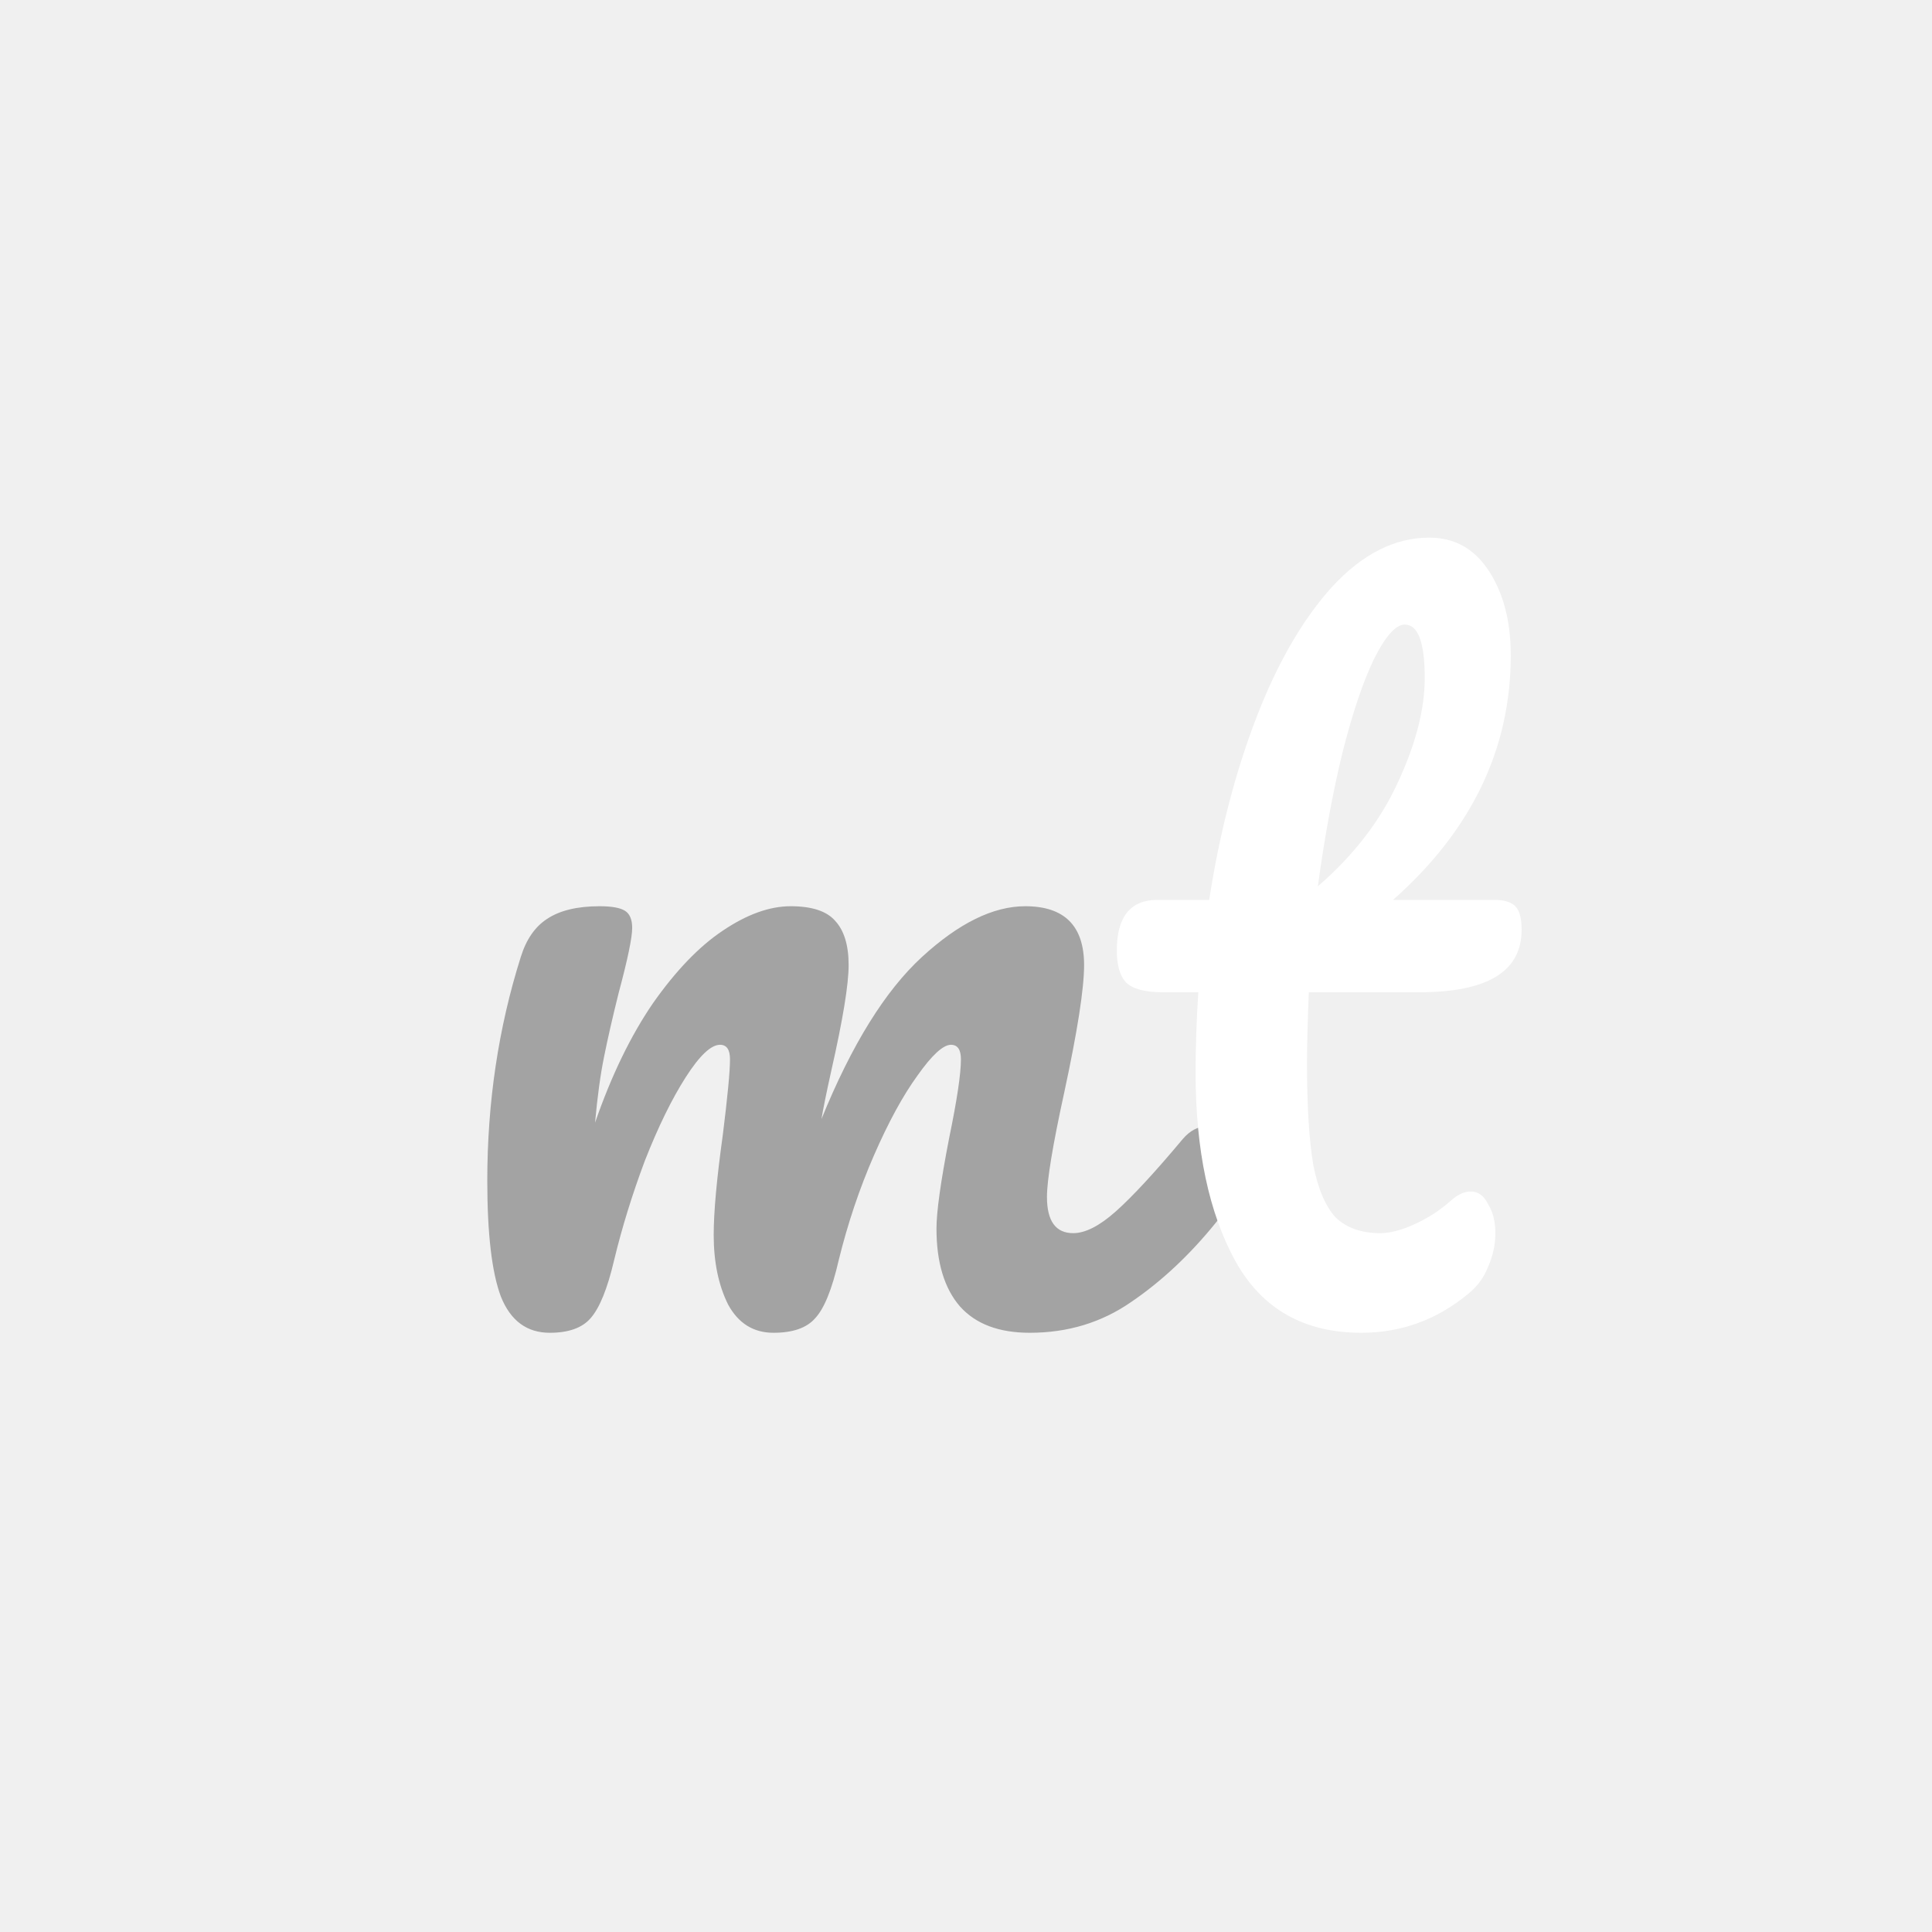
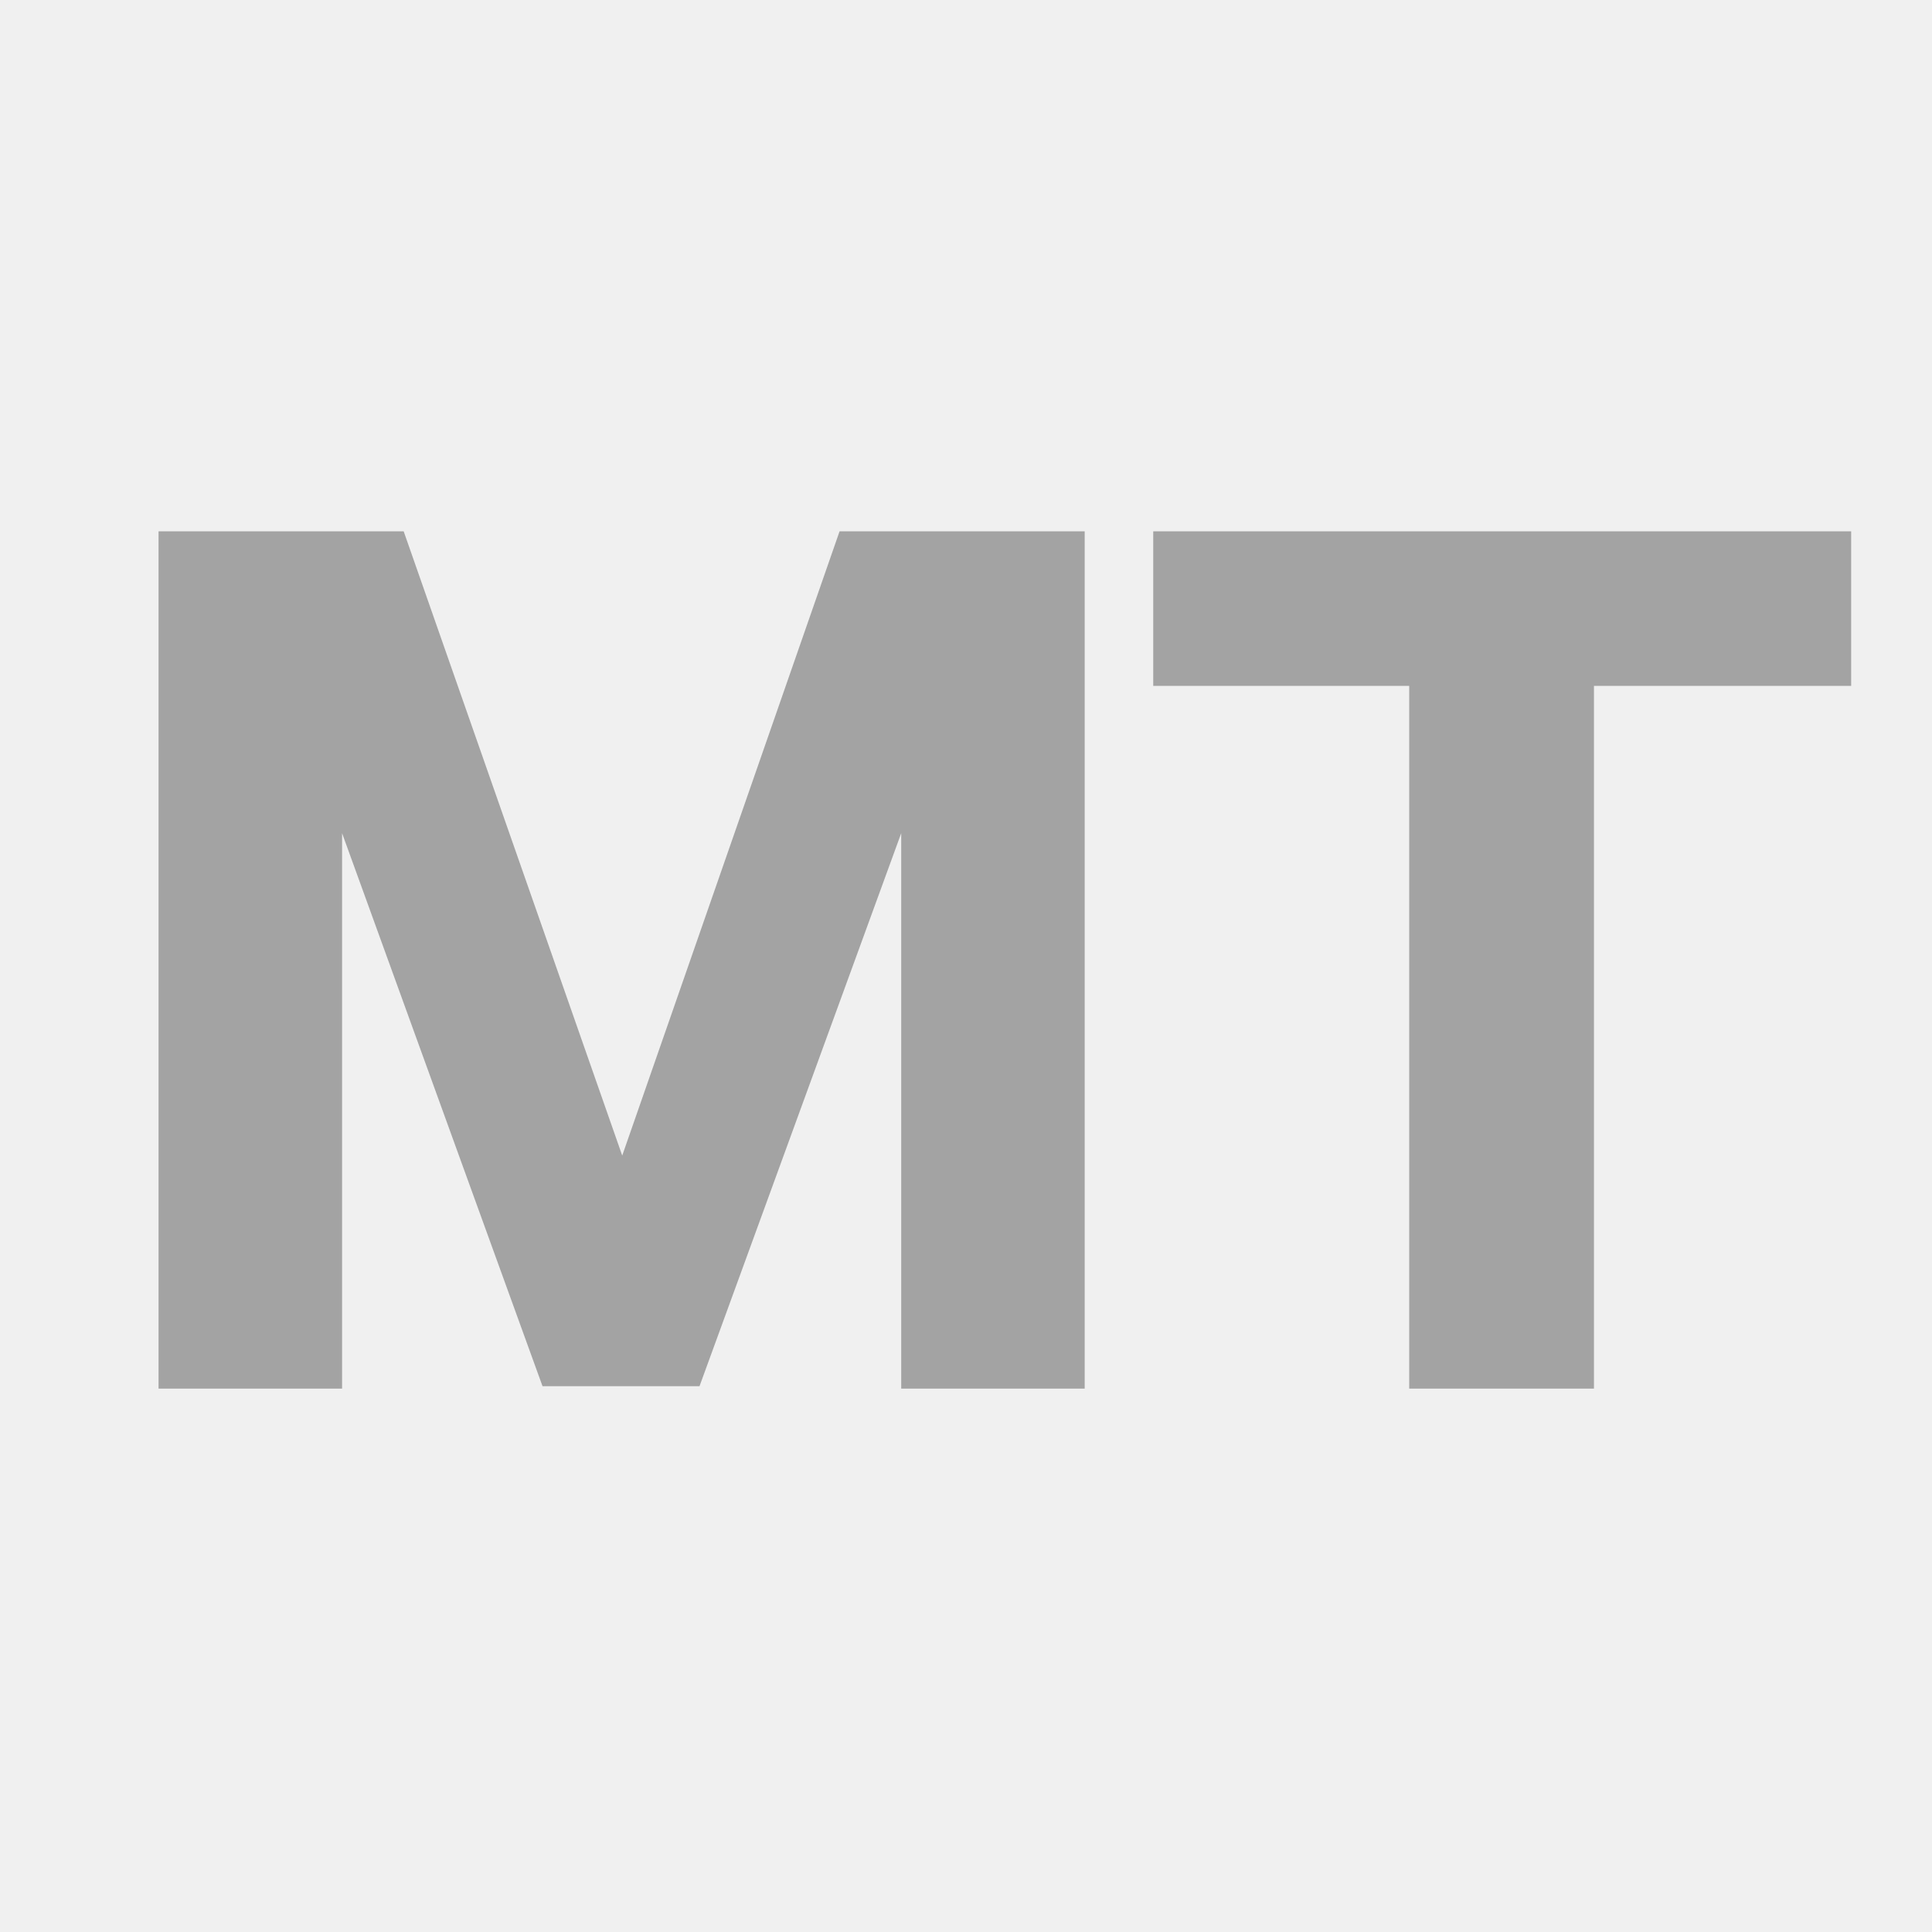
<svg xmlns="http://www.w3.org/2000/svg" width="32" height="32" viewBox="0 0 32 32" fill="none">
-   <path d="M9.106 22.075C8.726 22.075 8.456 21.875 8.296 21.475C8.146 21.075 8.071 20.435 8.071 19.555C8.071 18.255 8.256 17.02 8.626 15.85C8.716 15.56 8.861 15.35 9.061 15.22C9.271 15.08 9.561 15.01 9.931 15.01C10.131 15.01 10.271 15.035 10.351 15.085C10.431 15.135 10.471 15.23 10.471 15.37C10.471 15.53 10.396 15.89 10.246 16.45C10.146 16.85 10.066 17.2 10.006 17.5C9.946 17.79 9.896 18.155 9.856 18.595C10.126 17.815 10.446 17.155 10.816 16.615C11.196 16.075 11.581 15.675 11.971 15.415C12.371 15.145 12.746 15.01 13.096 15.01C13.446 15.01 13.691 15.09 13.831 15.25C13.981 15.41 14.056 15.655 14.056 15.985C14.056 16.305 13.961 16.885 13.771 17.725C13.691 18.085 13.636 18.355 13.606 18.535C14.106 17.305 14.661 16.41 15.271 15.85C15.881 15.29 16.451 15.01 16.981 15.01C17.631 15.01 17.956 15.335 17.956 15.985C17.956 16.375 17.846 17.08 17.626 18.1C17.436 18.97 17.341 19.545 17.341 19.825C17.341 20.225 17.486 20.425 17.776 20.425C17.976 20.425 18.211 20.305 18.481 20.065C18.761 19.815 19.131 19.415 19.591 18.865C19.711 18.725 19.846 18.655 19.996 18.655C20.126 18.655 20.226 18.715 20.296 18.835C20.376 18.955 20.416 19.12 20.416 19.33C20.416 19.73 20.321 20.04 20.131 20.26C19.701 20.79 19.236 21.225 18.736 21.565C18.246 21.905 17.686 22.075 17.056 22.075C16.546 22.075 16.161 21.93 15.901 21.64C15.641 21.34 15.511 20.91 15.511 20.35C15.511 20.07 15.581 19.57 15.721 18.85C15.851 18.22 15.916 17.785 15.916 17.545C15.916 17.385 15.861 17.305 15.751 17.305C15.621 17.305 15.436 17.475 15.196 17.815C14.956 18.145 14.716 18.585 14.476 19.135C14.236 19.685 14.041 20.265 13.891 20.875C13.781 21.355 13.651 21.675 13.501 21.835C13.361 21.995 13.131 22.075 12.811 22.075C12.481 22.075 12.231 21.92 12.061 21.61C11.901 21.29 11.821 20.905 11.821 20.455C11.821 20.075 11.871 19.525 11.971 18.805C12.051 18.165 12.091 17.745 12.091 17.545C12.091 17.385 12.036 17.305 11.926 17.305C11.776 17.305 11.586 17.485 11.356 17.845C11.126 18.205 10.901 18.665 10.681 19.225C10.471 19.785 10.301 20.335 10.171 20.875C10.061 21.345 9.931 21.665 9.781 21.835C9.641 21.995 9.416 22.075 9.106 22.075Z" fill="#A3A3A3" />
-   <path d="M21.678 16.435C21.658 16.935 21.648 17.325 21.648 17.605C21.648 18.325 21.683 18.89 21.753 19.3C21.833 19.7 21.958 19.99 22.128 20.17C22.308 20.34 22.553 20.425 22.863 20.425C23.023 20.425 23.213 20.375 23.433 20.275C23.653 20.175 23.853 20.045 24.033 19.885C24.143 19.785 24.253 19.735 24.363 19.735C24.483 19.735 24.578 19.805 24.648 19.945C24.728 20.075 24.768 20.235 24.768 20.425C24.768 20.615 24.728 20.8 24.648 20.98C24.578 21.16 24.468 21.31 24.318 21.43C23.798 21.86 23.208 22.075 22.548 22.075C21.598 22.075 20.903 21.68 20.463 20.89C20.023 20.09 19.803 19.05 19.803 17.77C19.803 17.33 19.818 16.885 19.848 16.435H19.263C18.963 16.435 18.758 16.38 18.648 16.27C18.548 16.16 18.498 15.985 18.498 15.745C18.498 15.185 18.723 14.905 19.173 14.905H20.028C20.198 13.805 20.458 12.8 20.808 11.89C21.158 10.98 21.578 10.255 22.068 9.715C22.568 9.175 23.103 8.905 23.673 8.905C24.093 8.905 24.423 9.09 24.663 9.46C24.903 9.83 25.023 10.295 25.023 10.855C25.023 12.405 24.373 13.755 23.073 14.905H24.753C24.913 14.905 25.028 14.94 25.098 15.01C25.168 15.08 25.203 15.21 25.203 15.4C25.203 16.09 24.638 16.435 23.508 16.435H21.678ZM23.268 10.345C23.118 10.345 22.948 10.535 22.758 10.915C22.578 11.285 22.403 11.805 22.233 12.475C22.073 13.135 21.938 13.87 21.828 14.68C22.418 14.17 22.858 13.6 23.148 12.97C23.448 12.33 23.598 11.75 23.598 11.23C23.598 10.64 23.488 10.345 23.268 10.345Z" fill="white" />
+   <path d="M2.626 23V8.8H6.686L10.306 19.14L13.906 8.8H17.966V23H14.927V13.8L11.586 22.96H8.986L5.666 13.8V23H2.626ZM23.341 23V11.36H19.101V8.8H30.661V11.36H26.401V23H23.341Z" fill="#A3A3A3" />
</svg>
